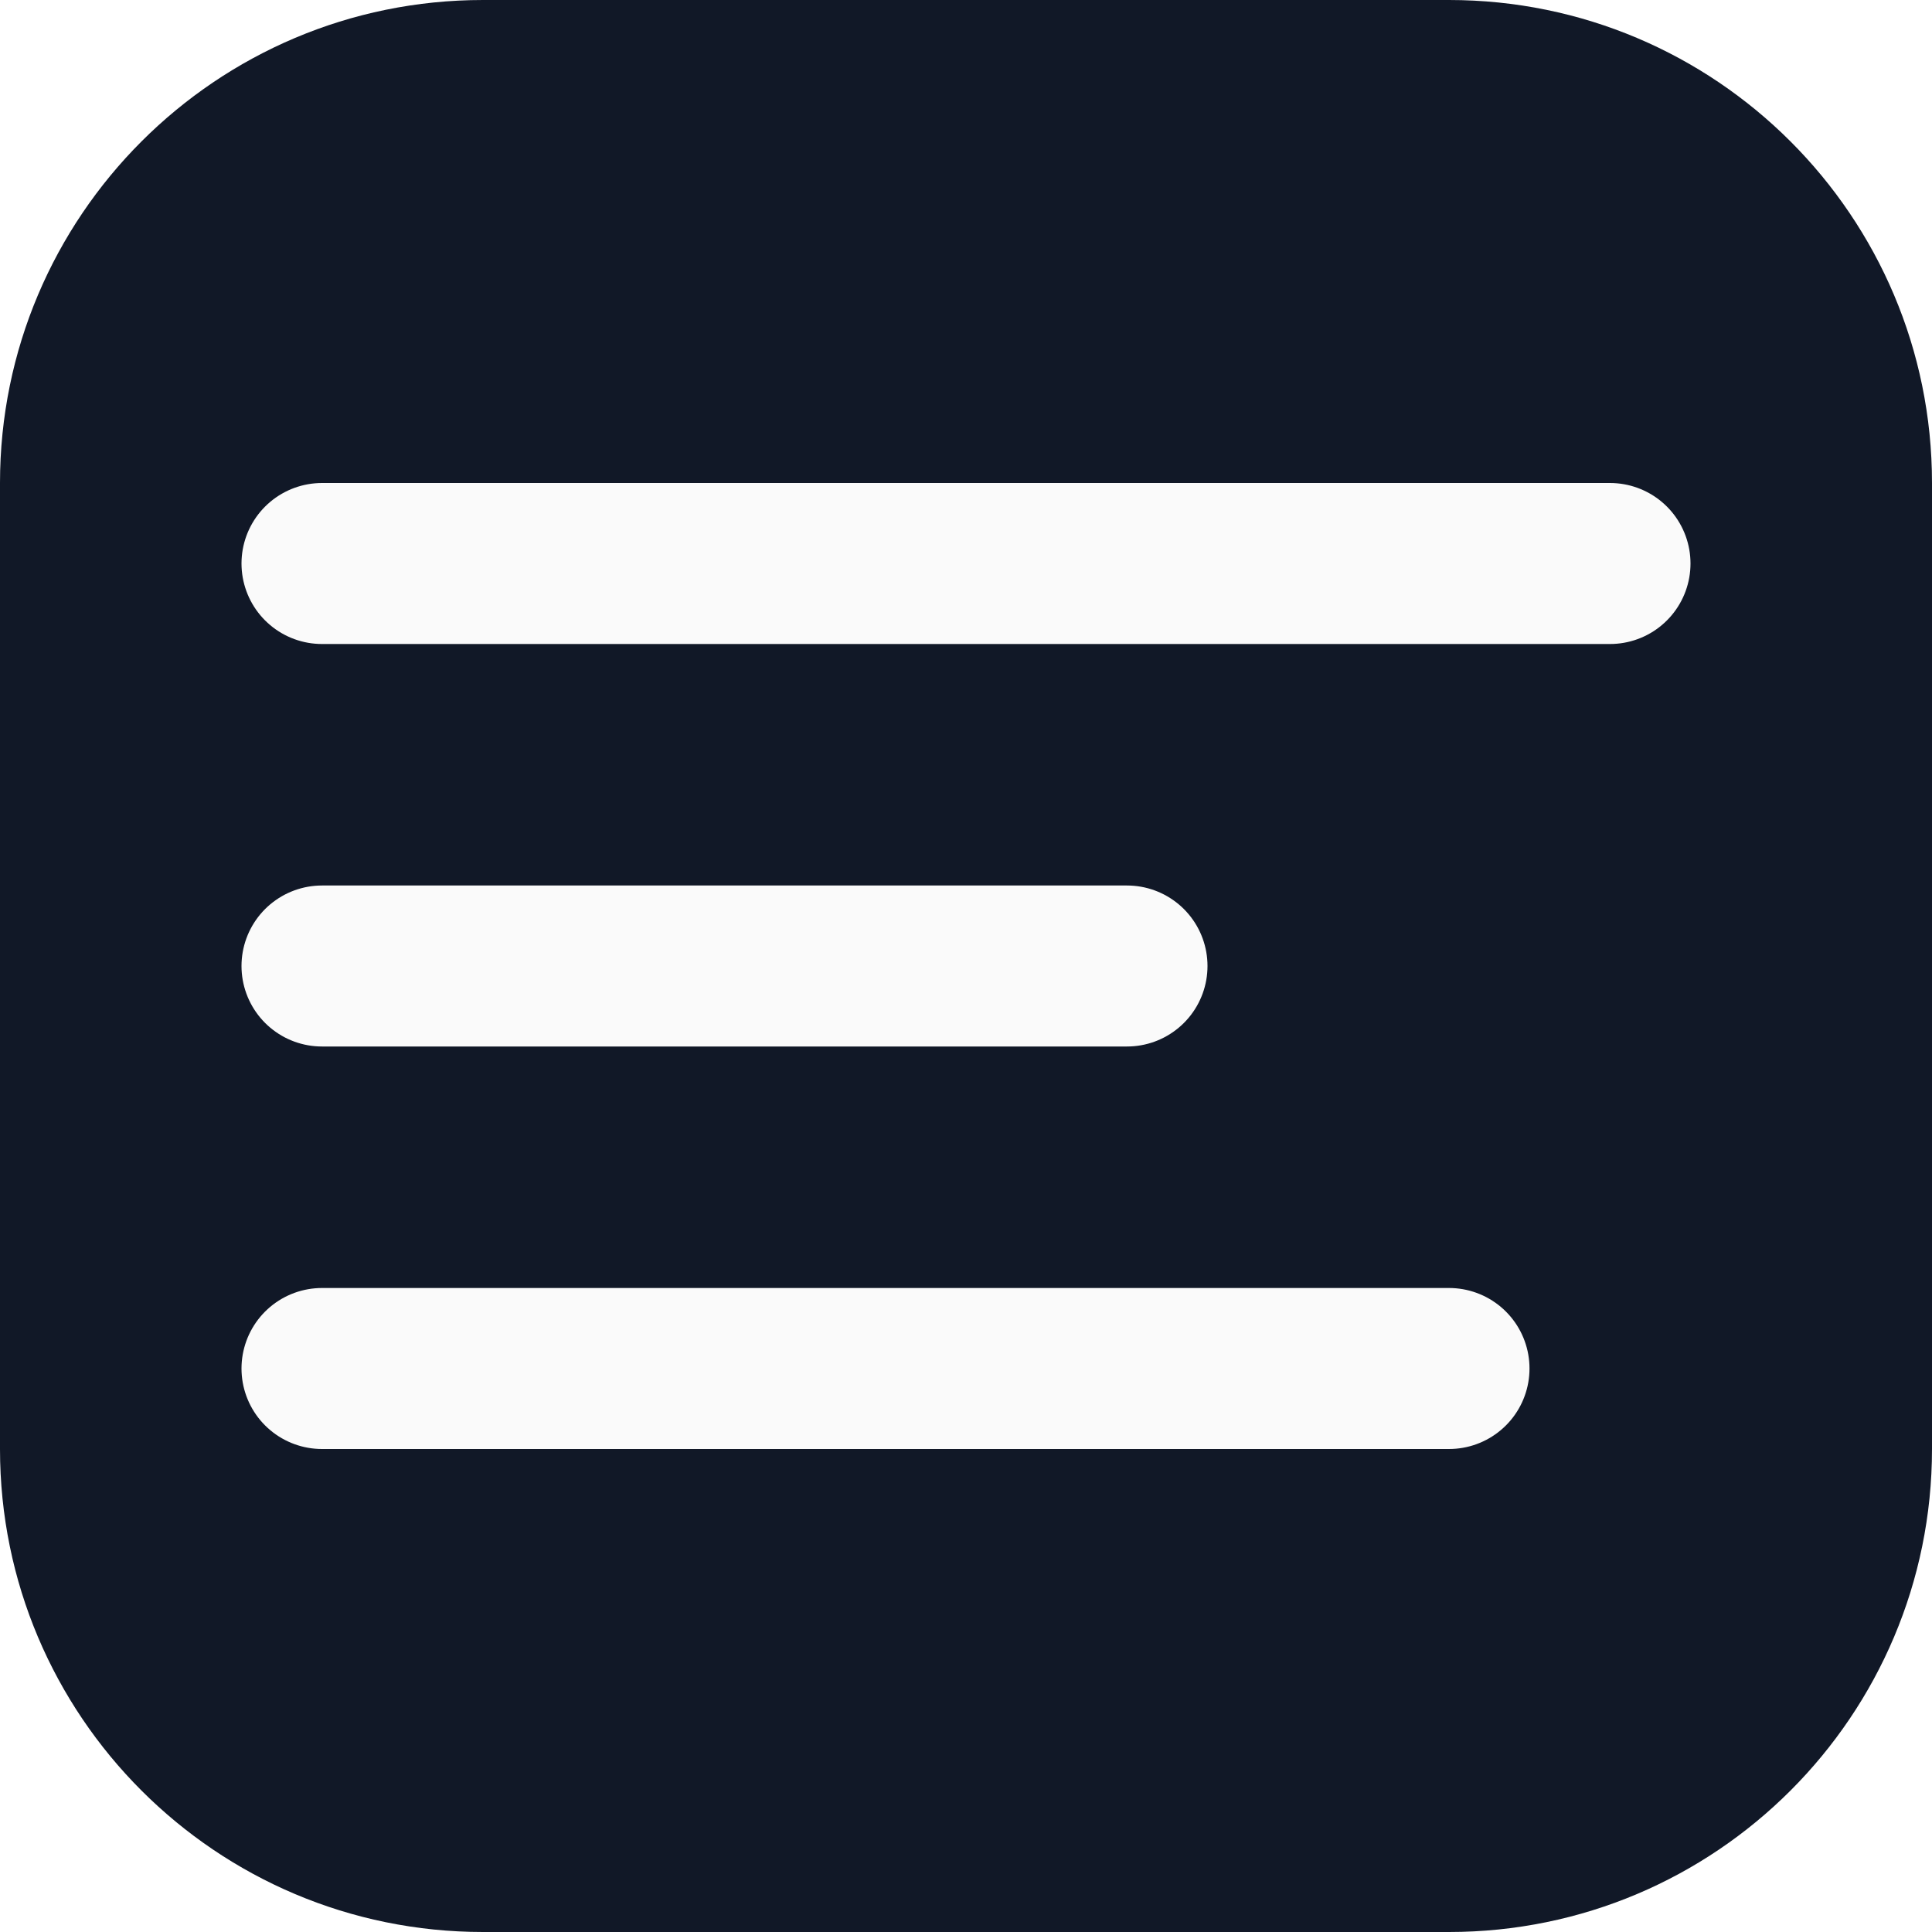
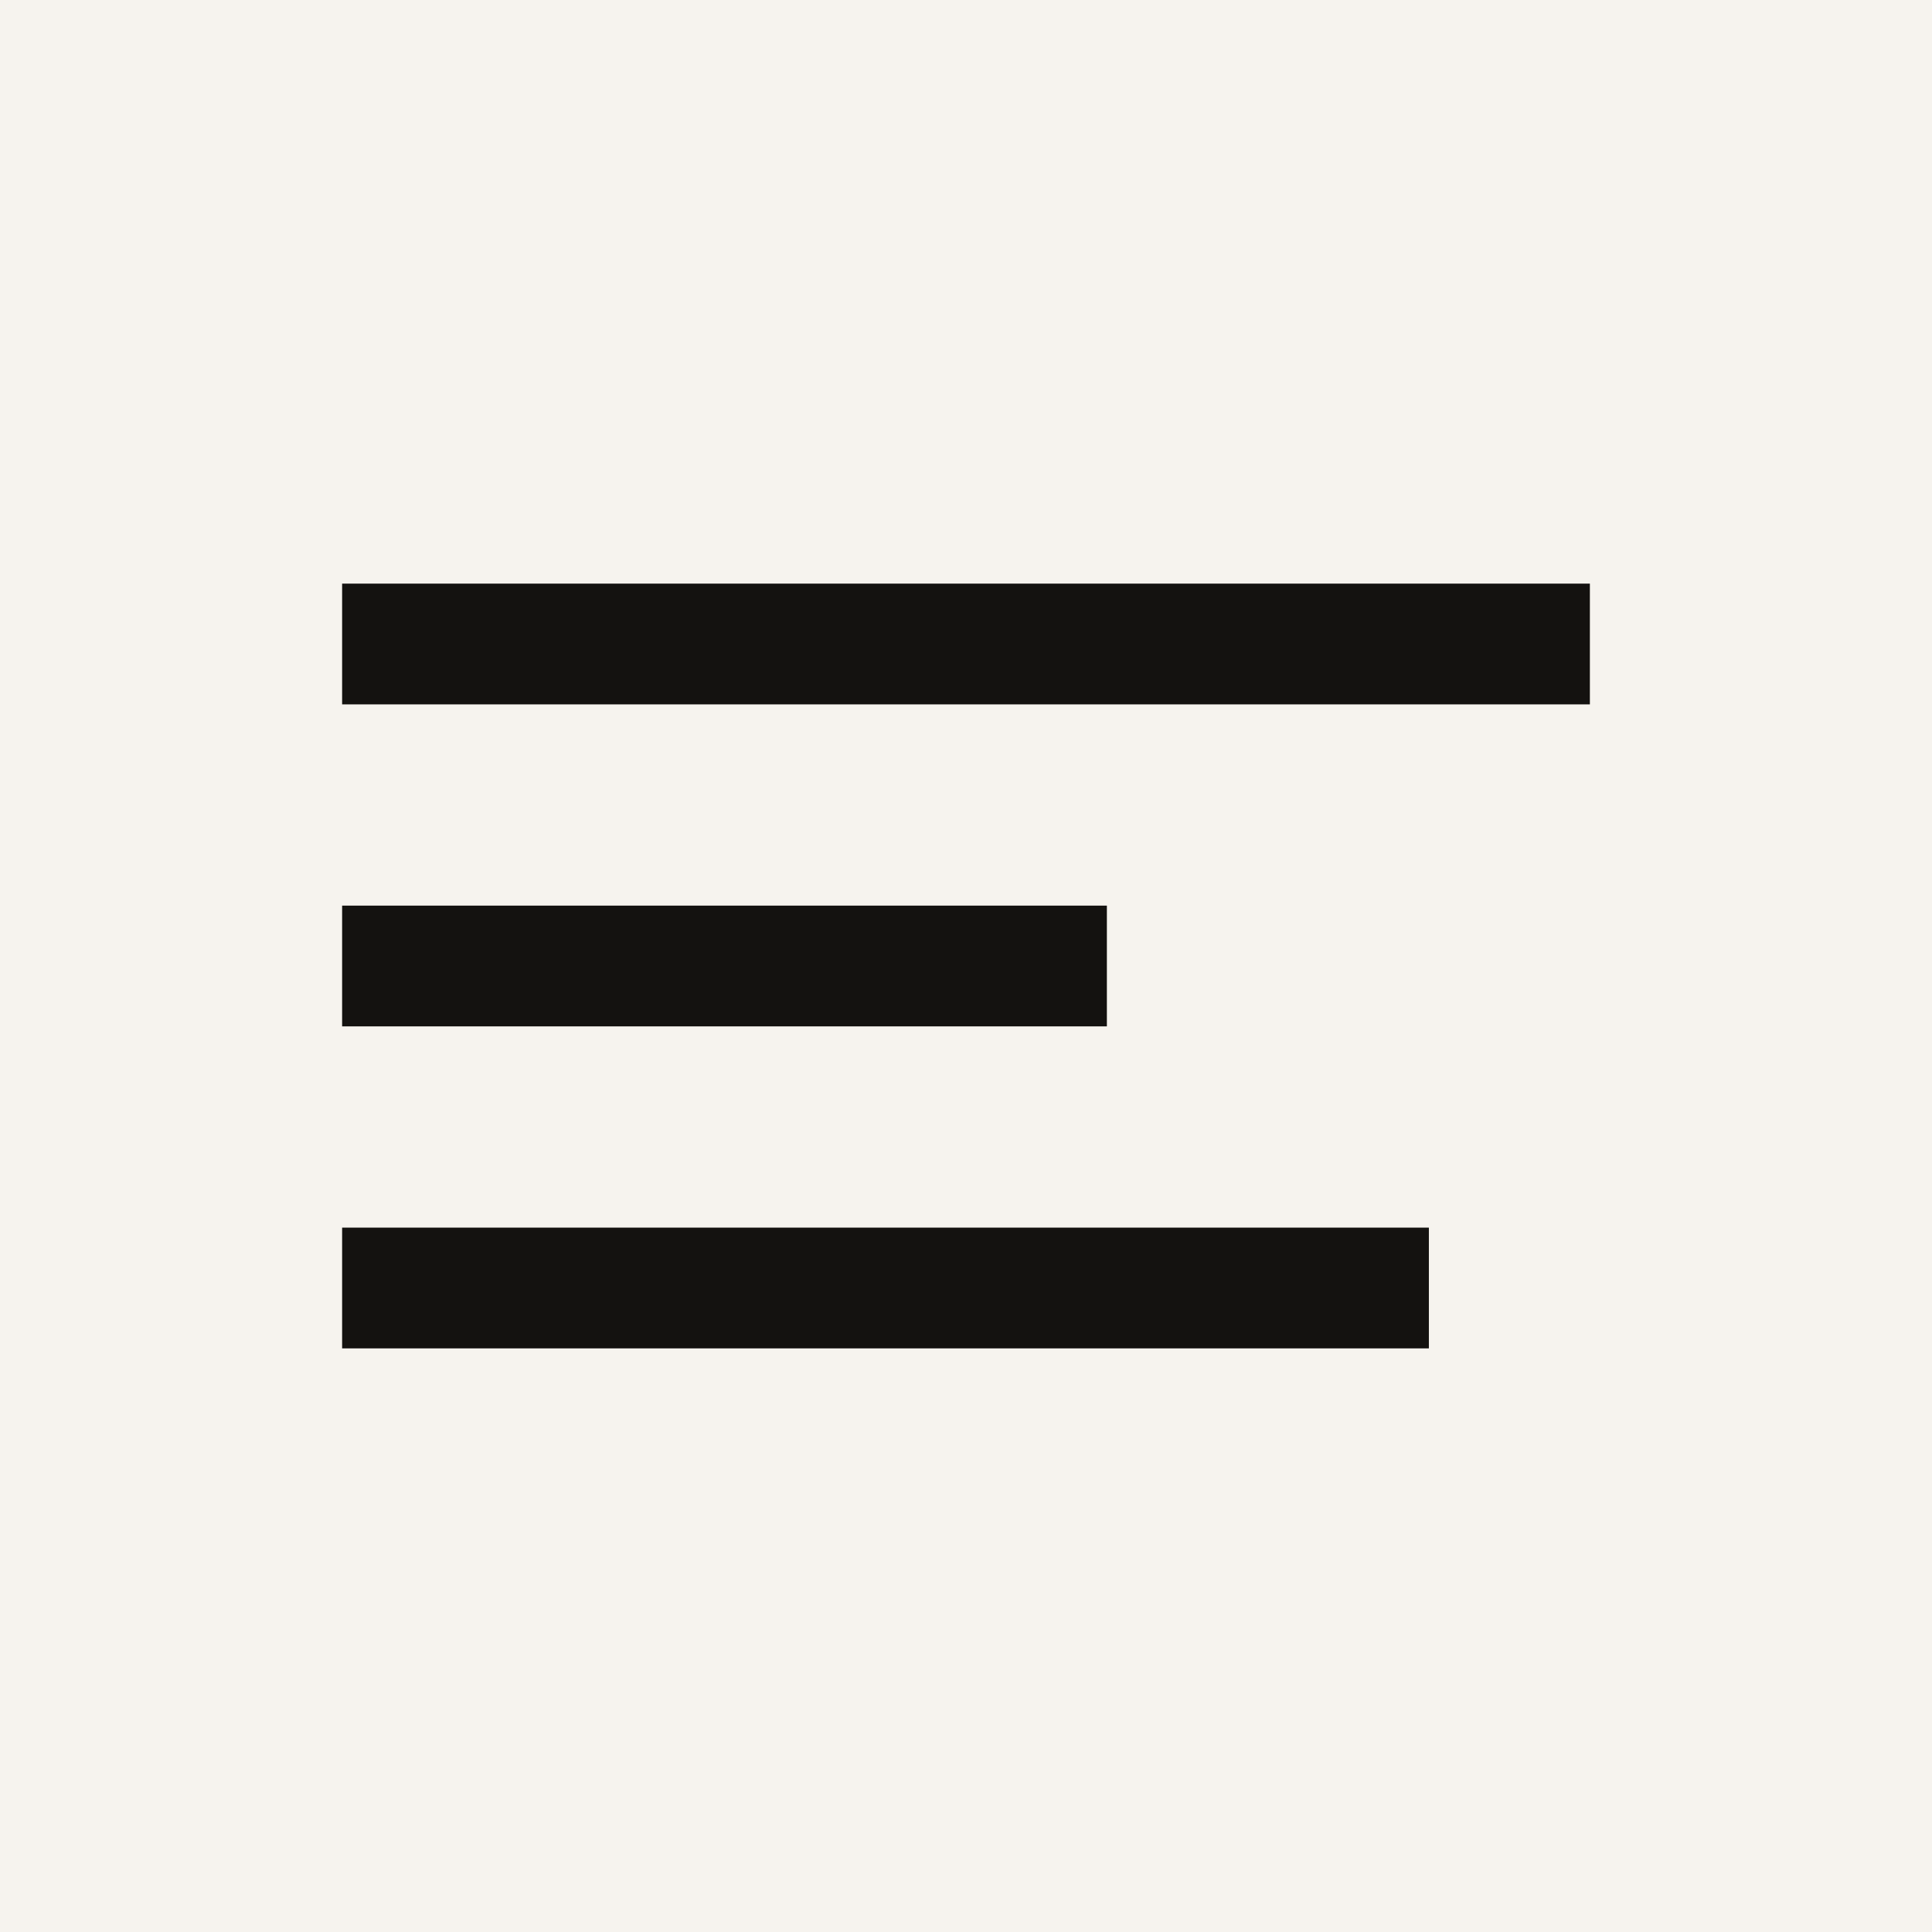
<svg xmlns="http://www.w3.org/2000/svg" viewBox="0 0 24 24" role="img" aria-label="FontPeek">
-   <rect width="24" height="24" rx="6" fill="#111827" />
-   <path d="M4 7h16M4 12h10M4 17h14" fill="none" stroke="#fafafa" stroke-width="2" stroke-linecap="round" stroke-linejoin="round" />
+   <rect width="24" height="24" fill="#f6f3ee" />
+   <path d="M5 8h14M5 12h8M5 16h12" fill="none" stroke="#141210" stroke-width="1.5" stroke-linecap="square" />
</svg>
